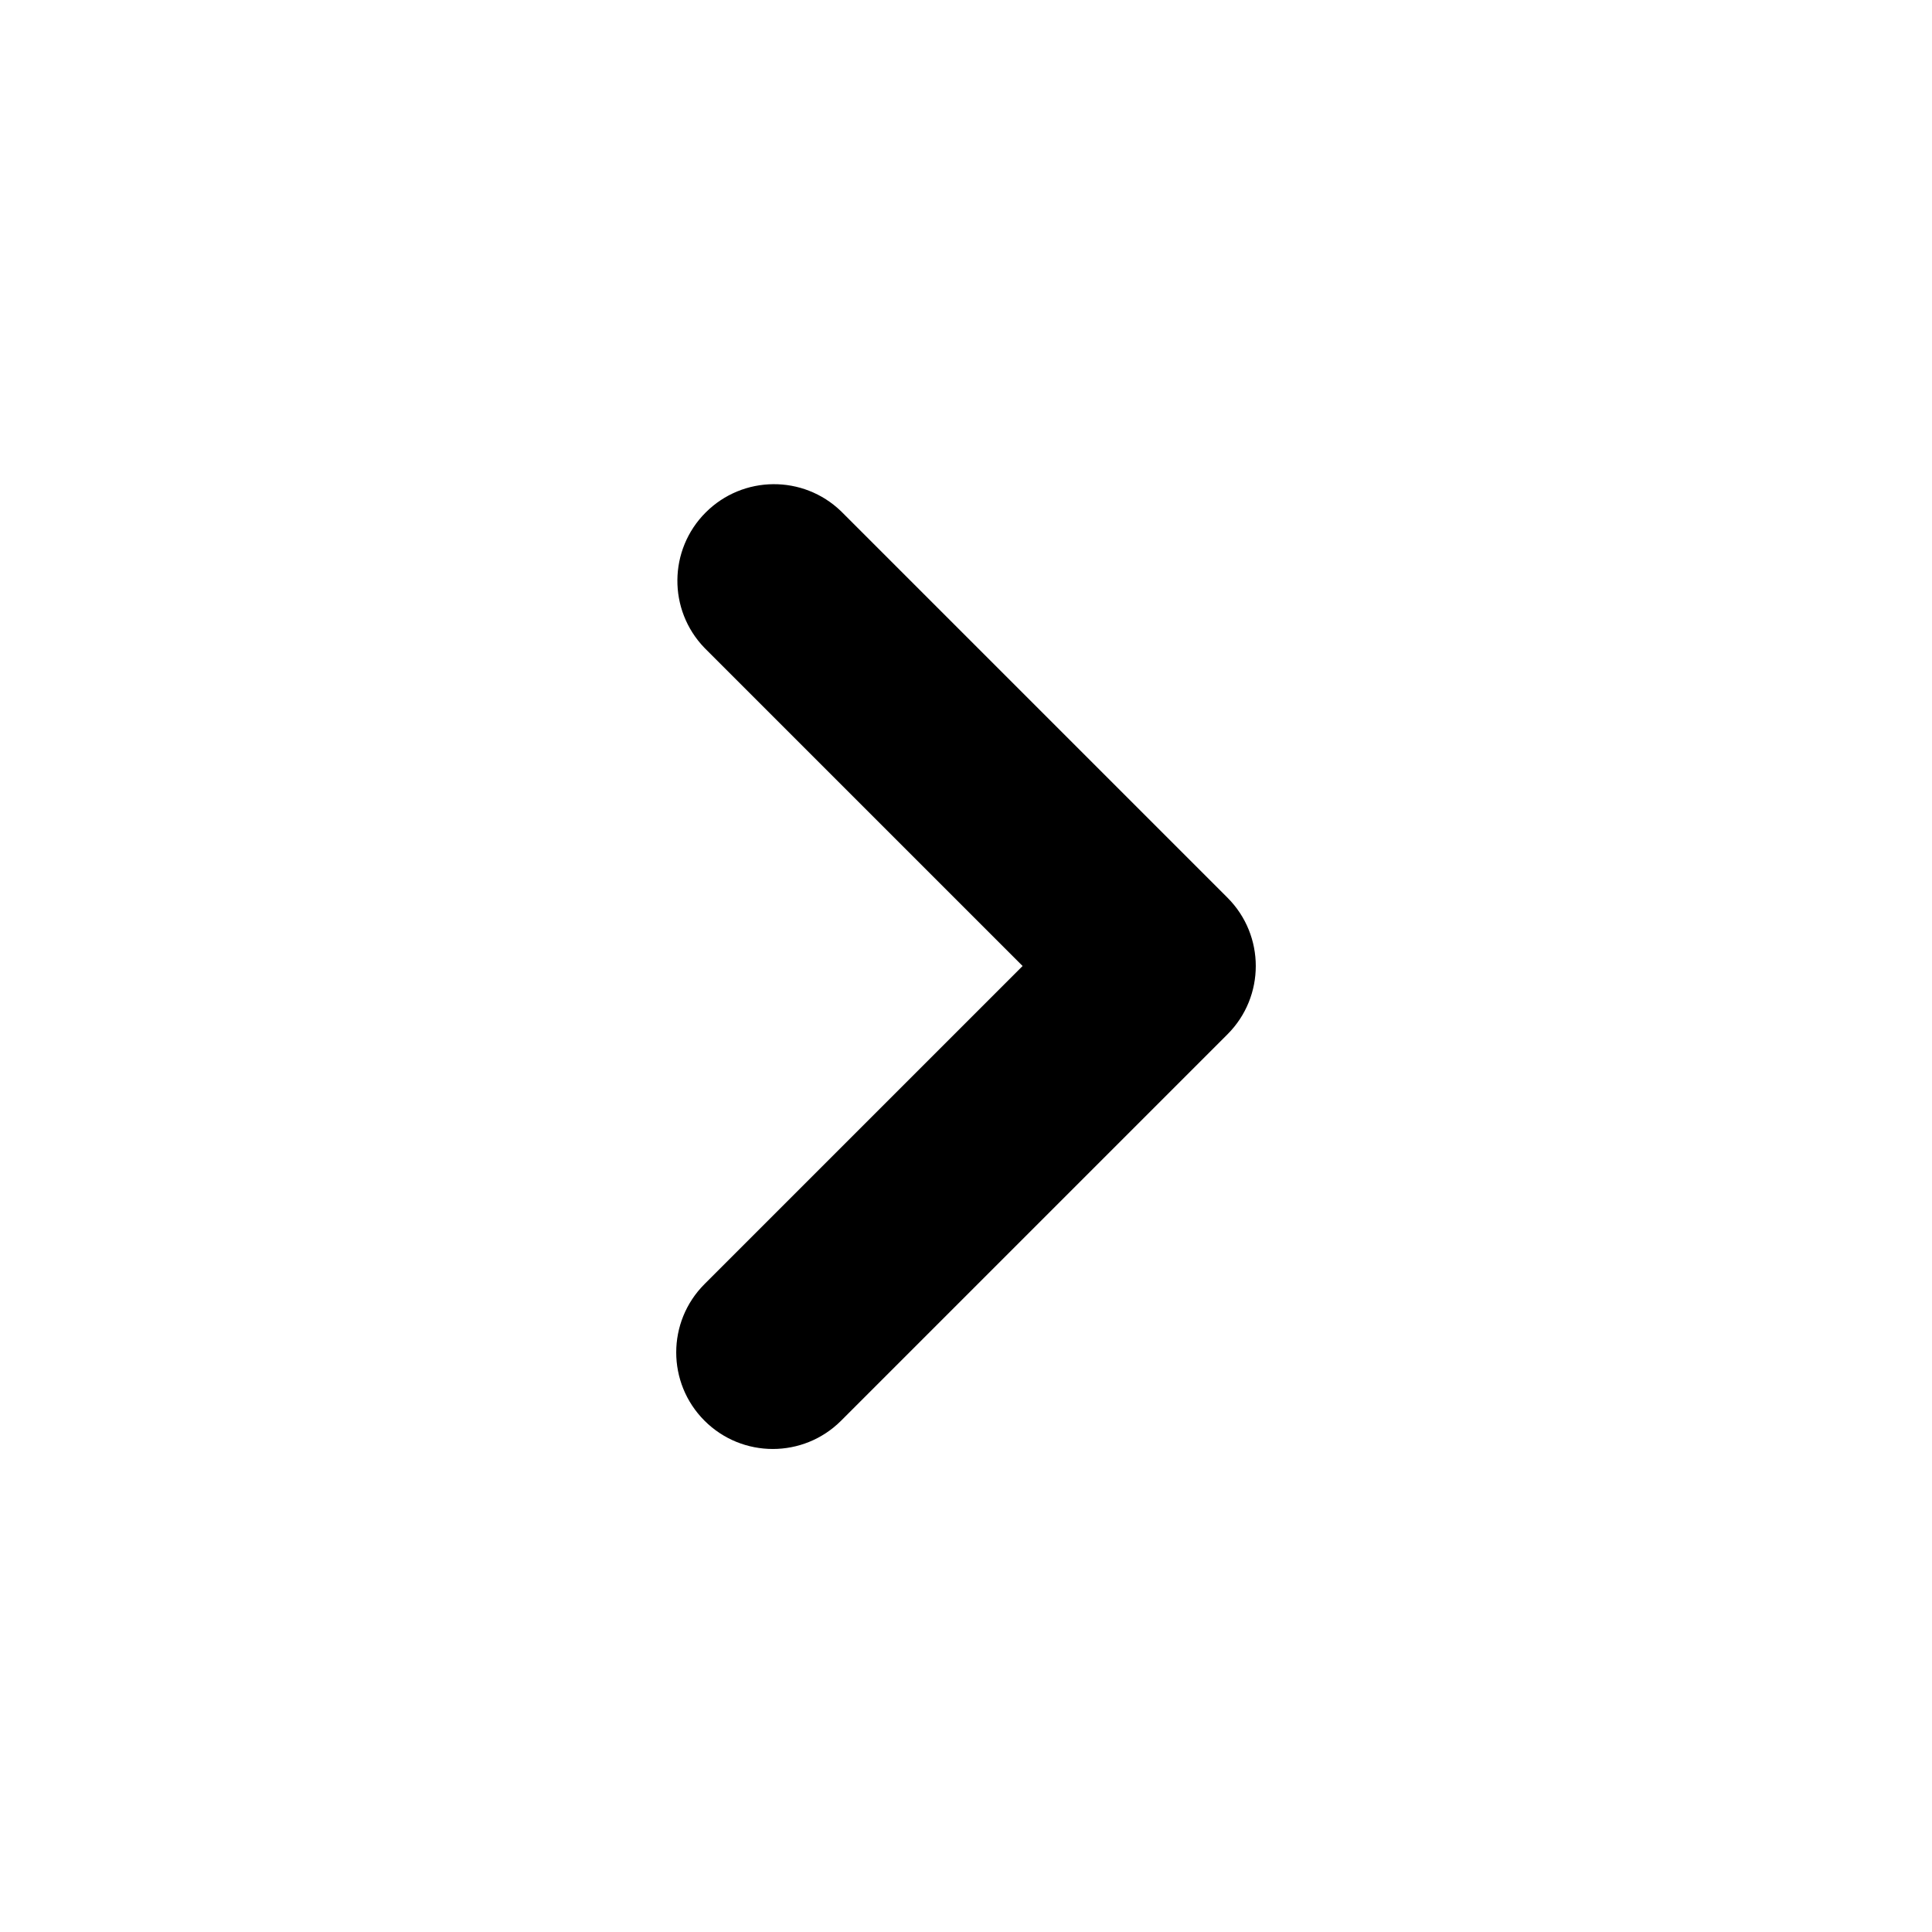
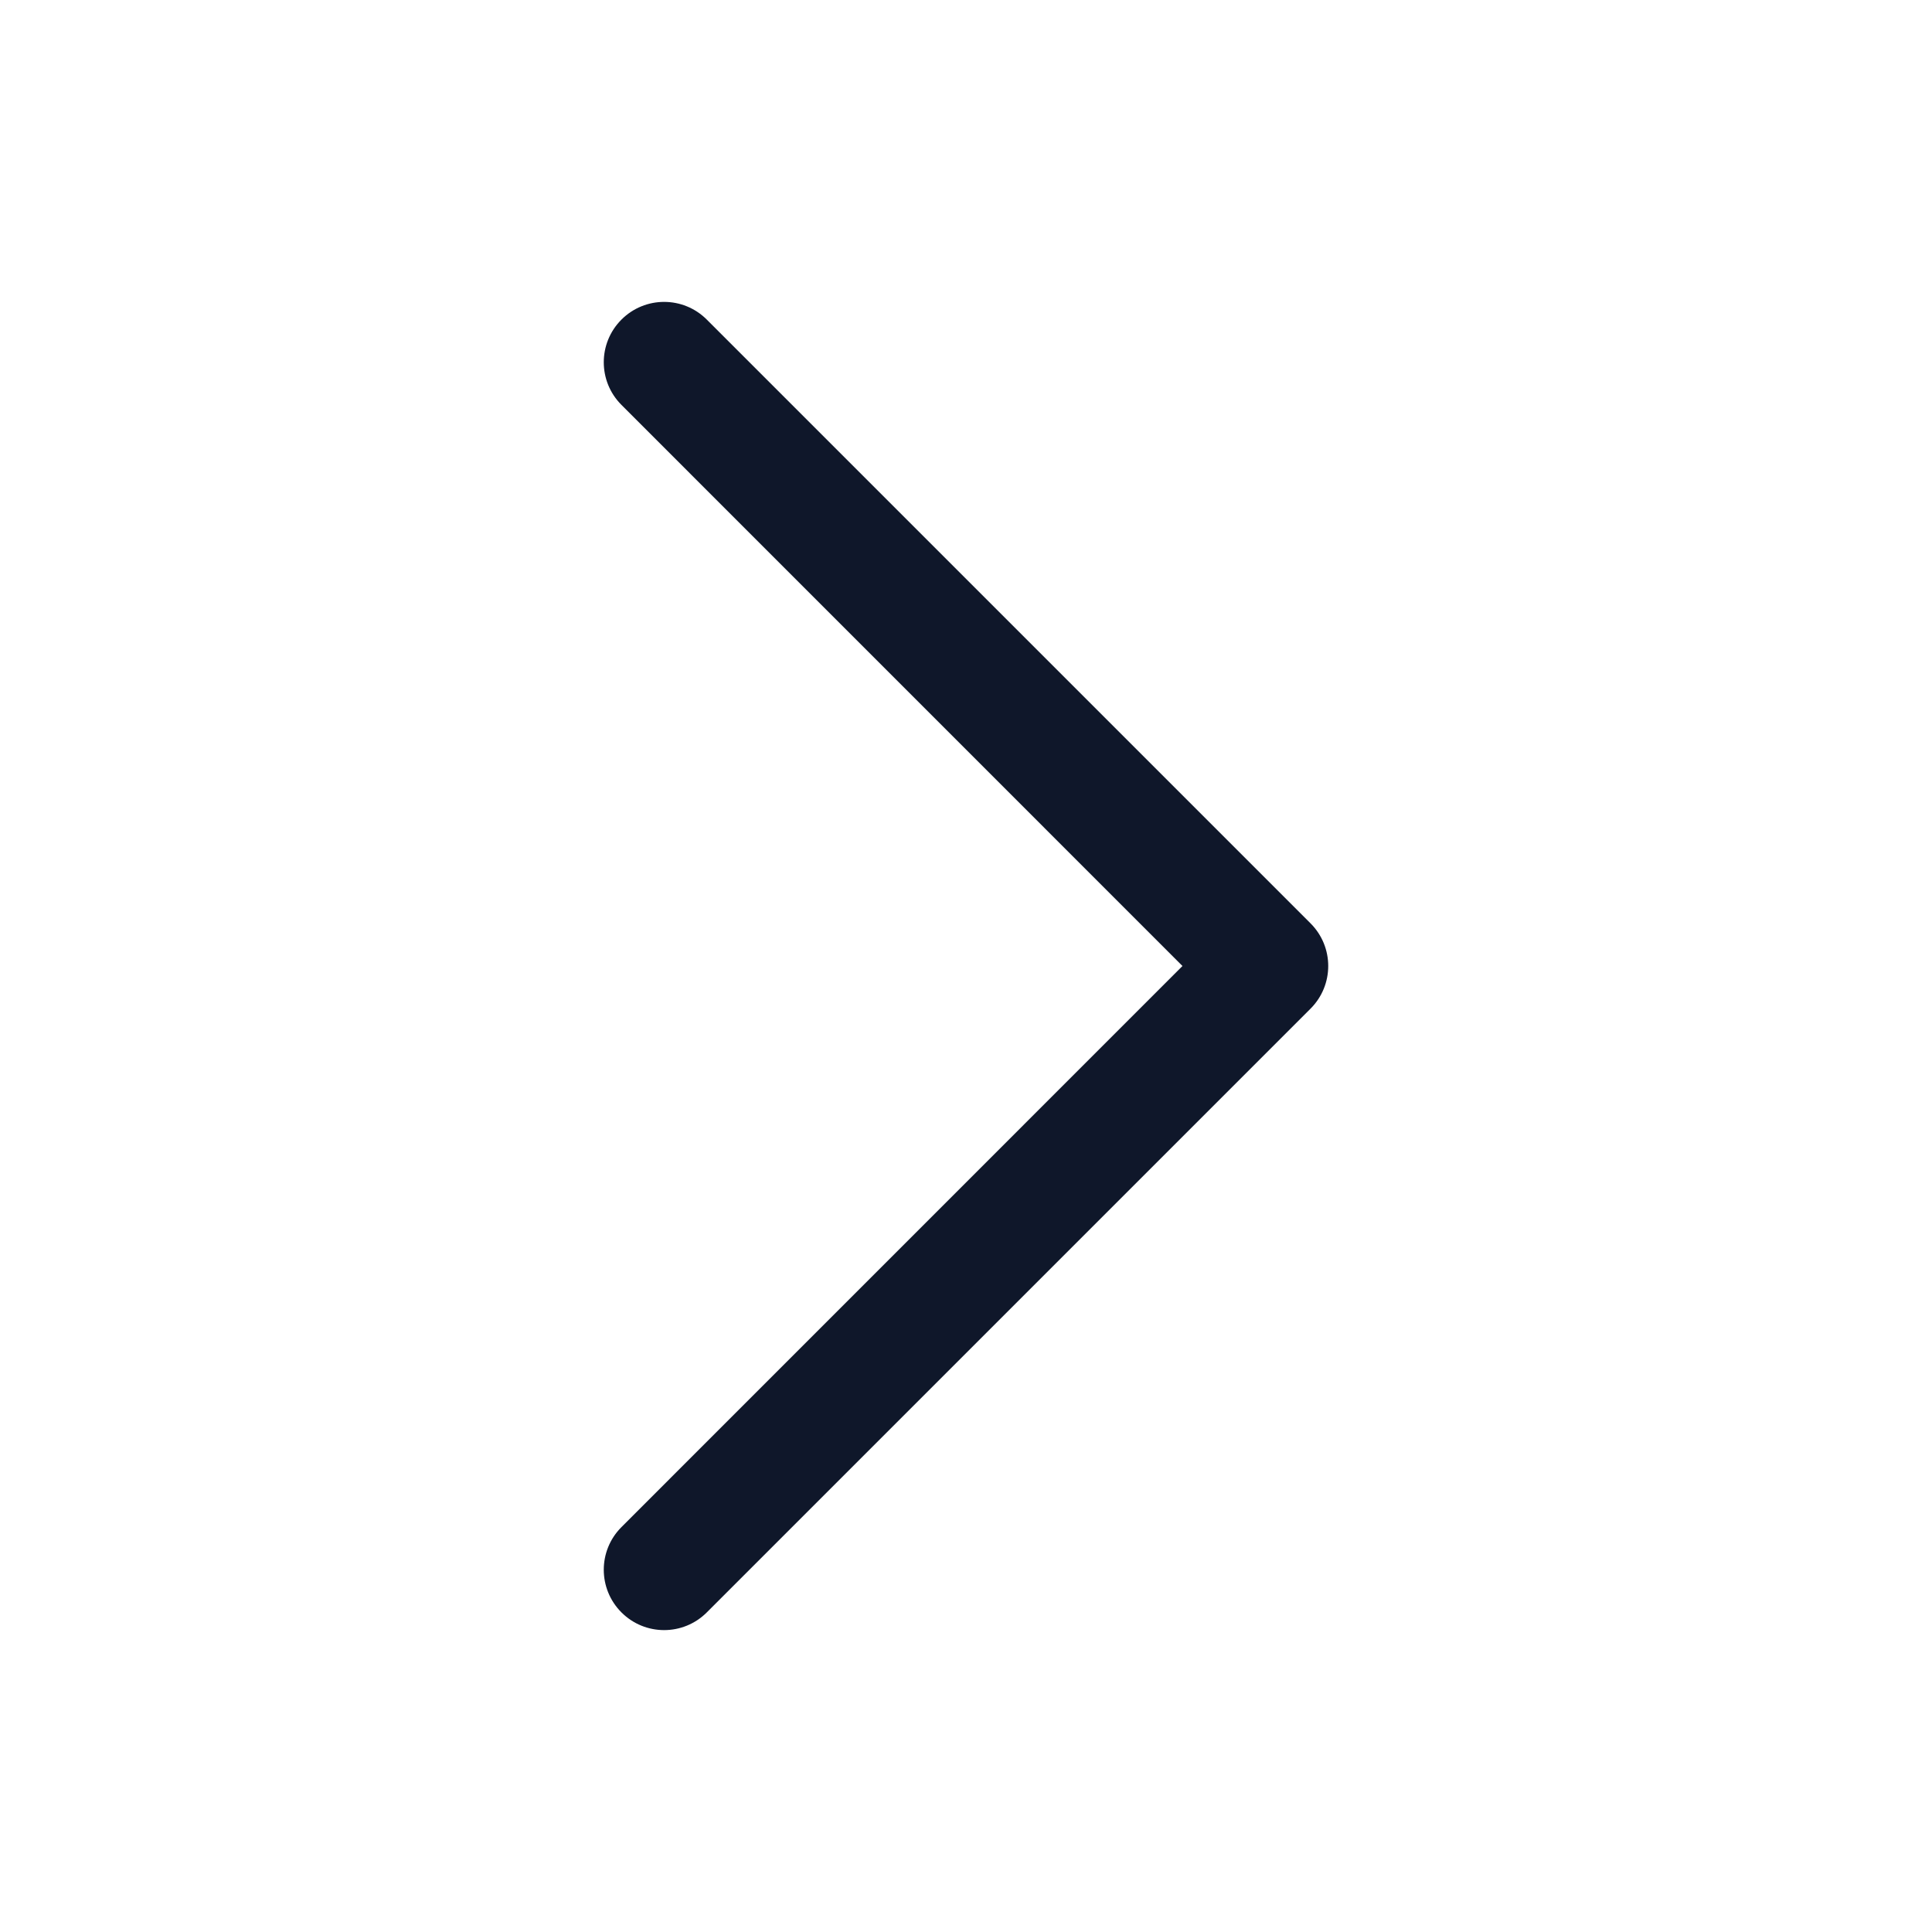
- <svg xmlns="http://www.w3.org/2000/svg" viewBox="0 0 20 20" fill="currentColor">
-   <path fill-rule="evenodd" d="M7.293 14.707a1 1 0 010-1.414L10.586 10 7.293 6.707a1 1 0 011.414-1.414l4 4a1 1 0 010 1.414l-4 4a1 1 0 01-1.414 0z" clip-rule="evenodd" />
+ <svg xmlns="http://www.w3.org/2000/svg" width="24" height="24" viewBox="0 0 24 24" fill="none">
+   <path fill-rule="evenodd" clip-rule="evenodd" d="M16.28 11.47C16.573 11.763 16.573 12.237 16.28 12.53L8.78 20.03C8.487 20.323 8.013 20.323 7.72 20.03C7.427 19.737 7.427 19.263 7.72 18.97L14.689 12L7.72 5.03C7.427 4.737 7.427 4.263 7.72 3.97C8.013 3.677 8.487 3.677 8.78 3.97L16.28 11.47Z" fill="#0F172A" />
</svg>
